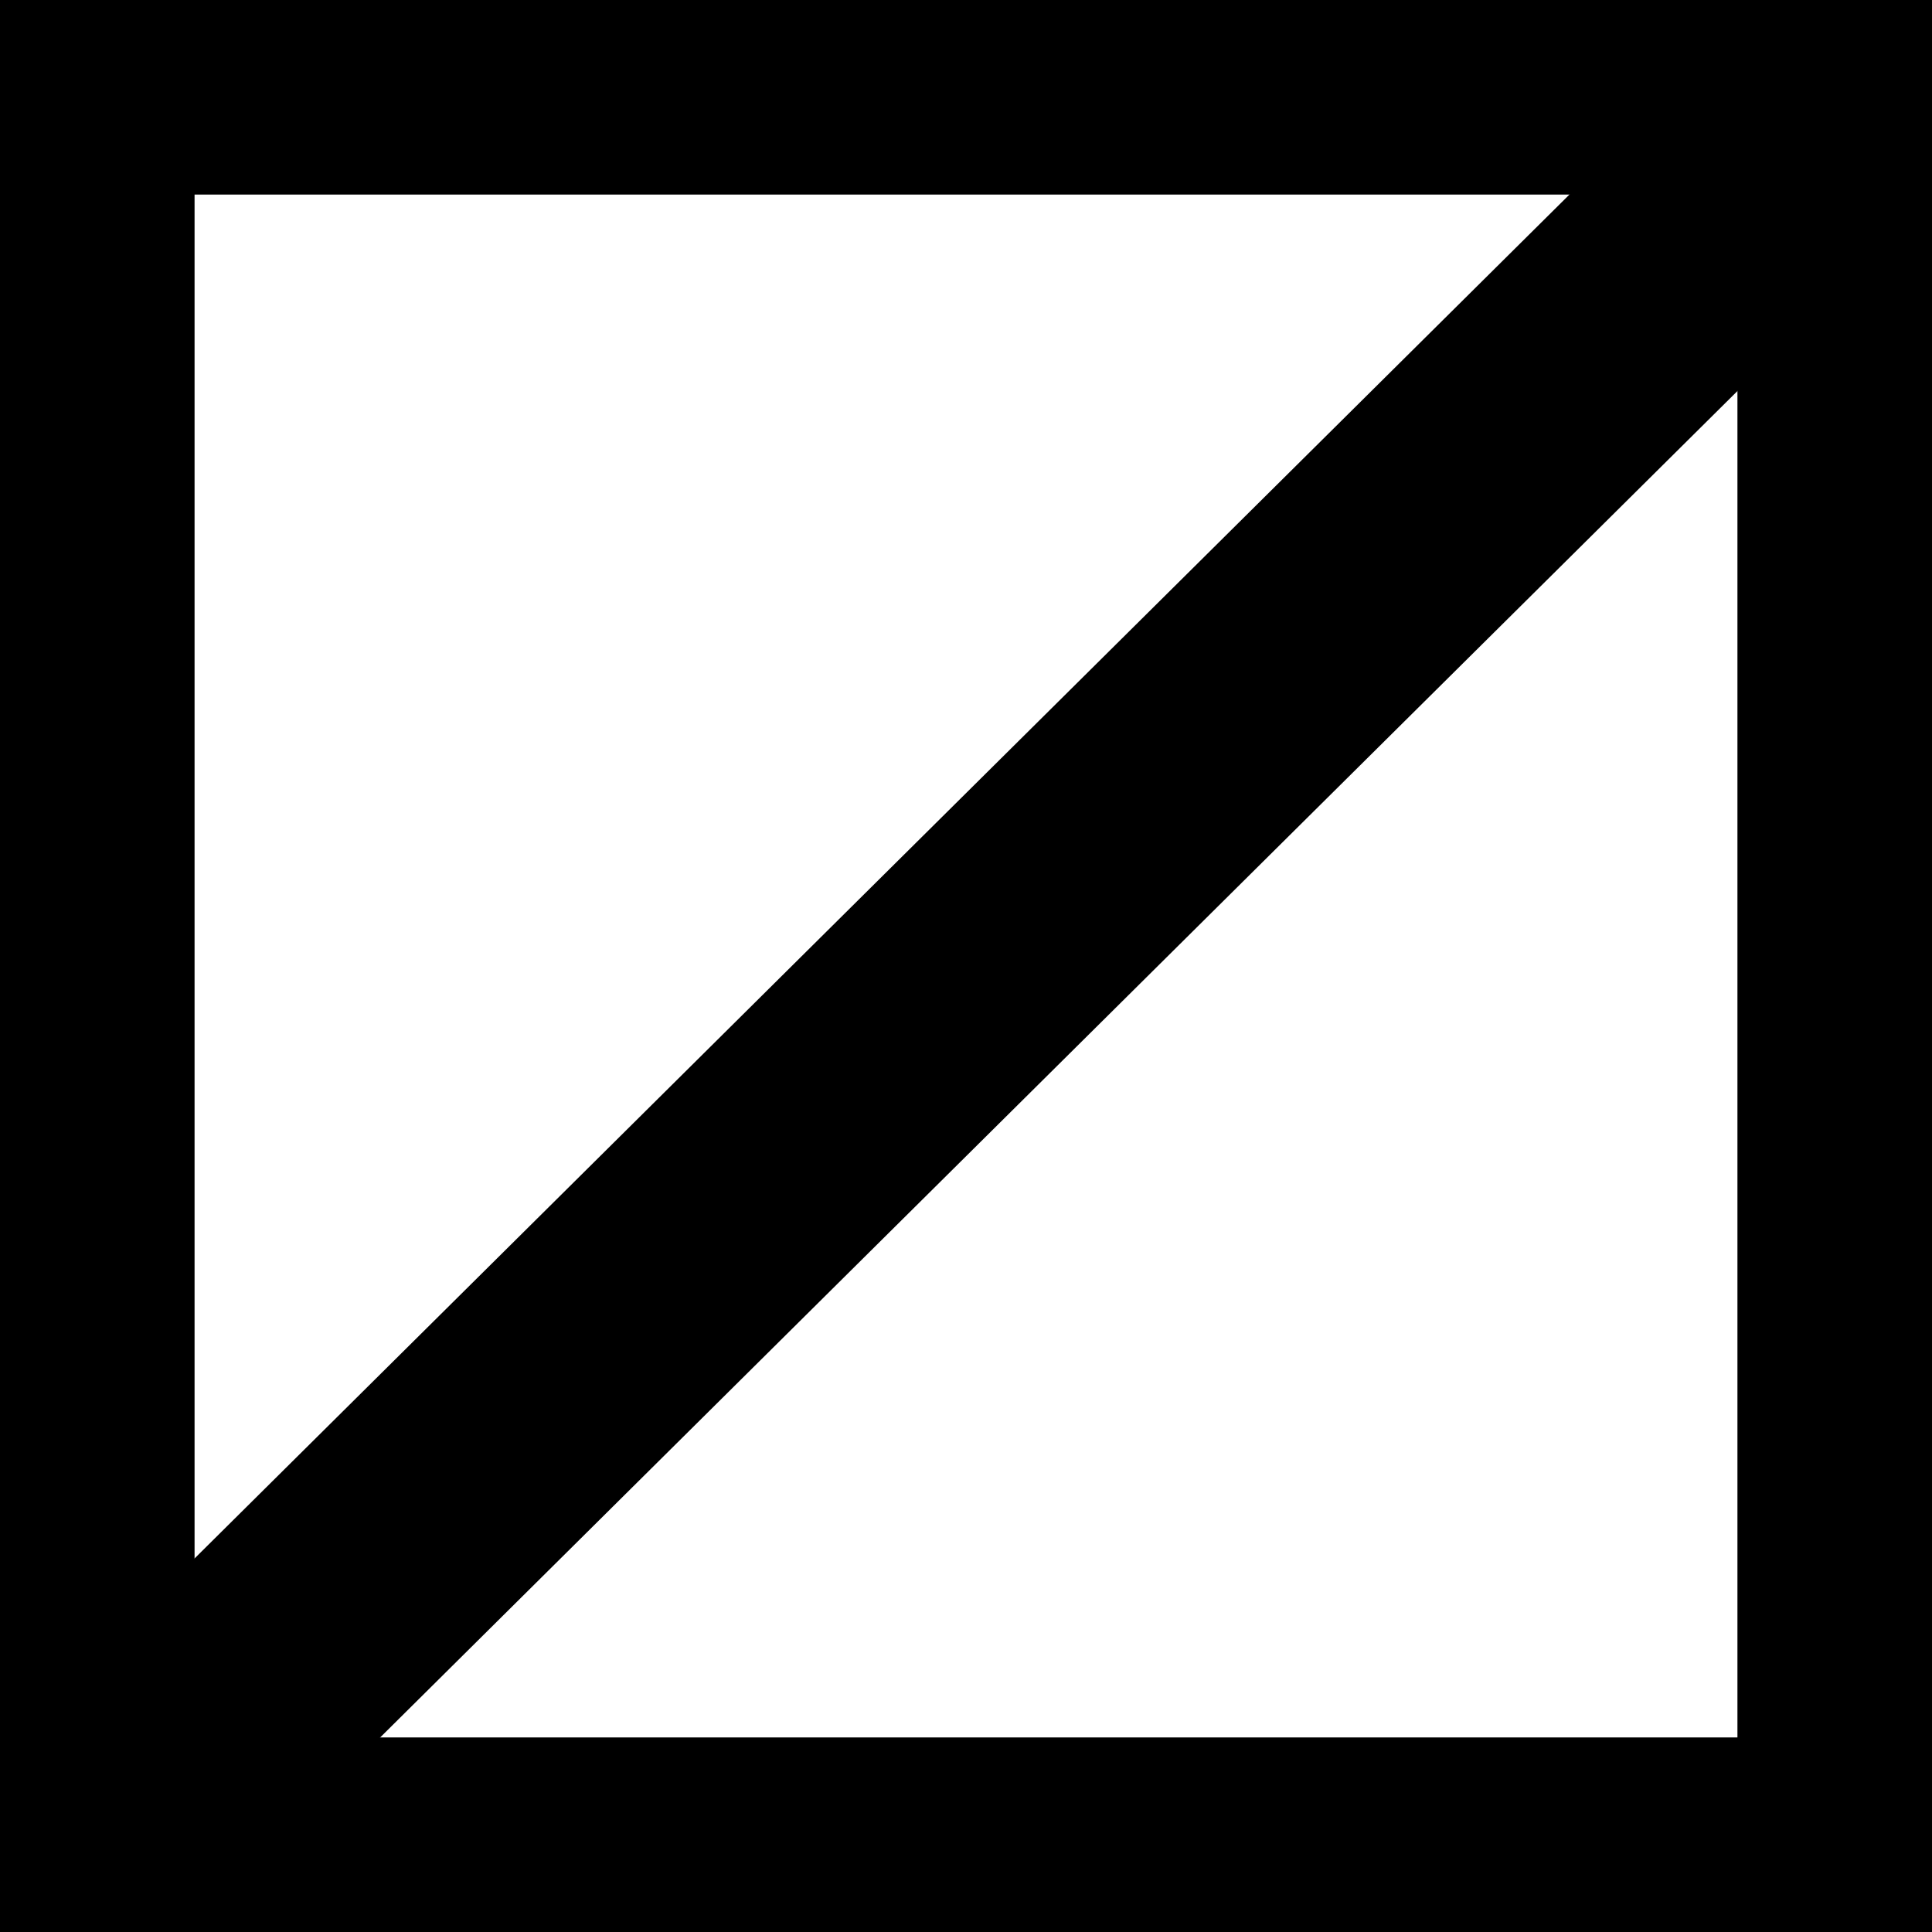
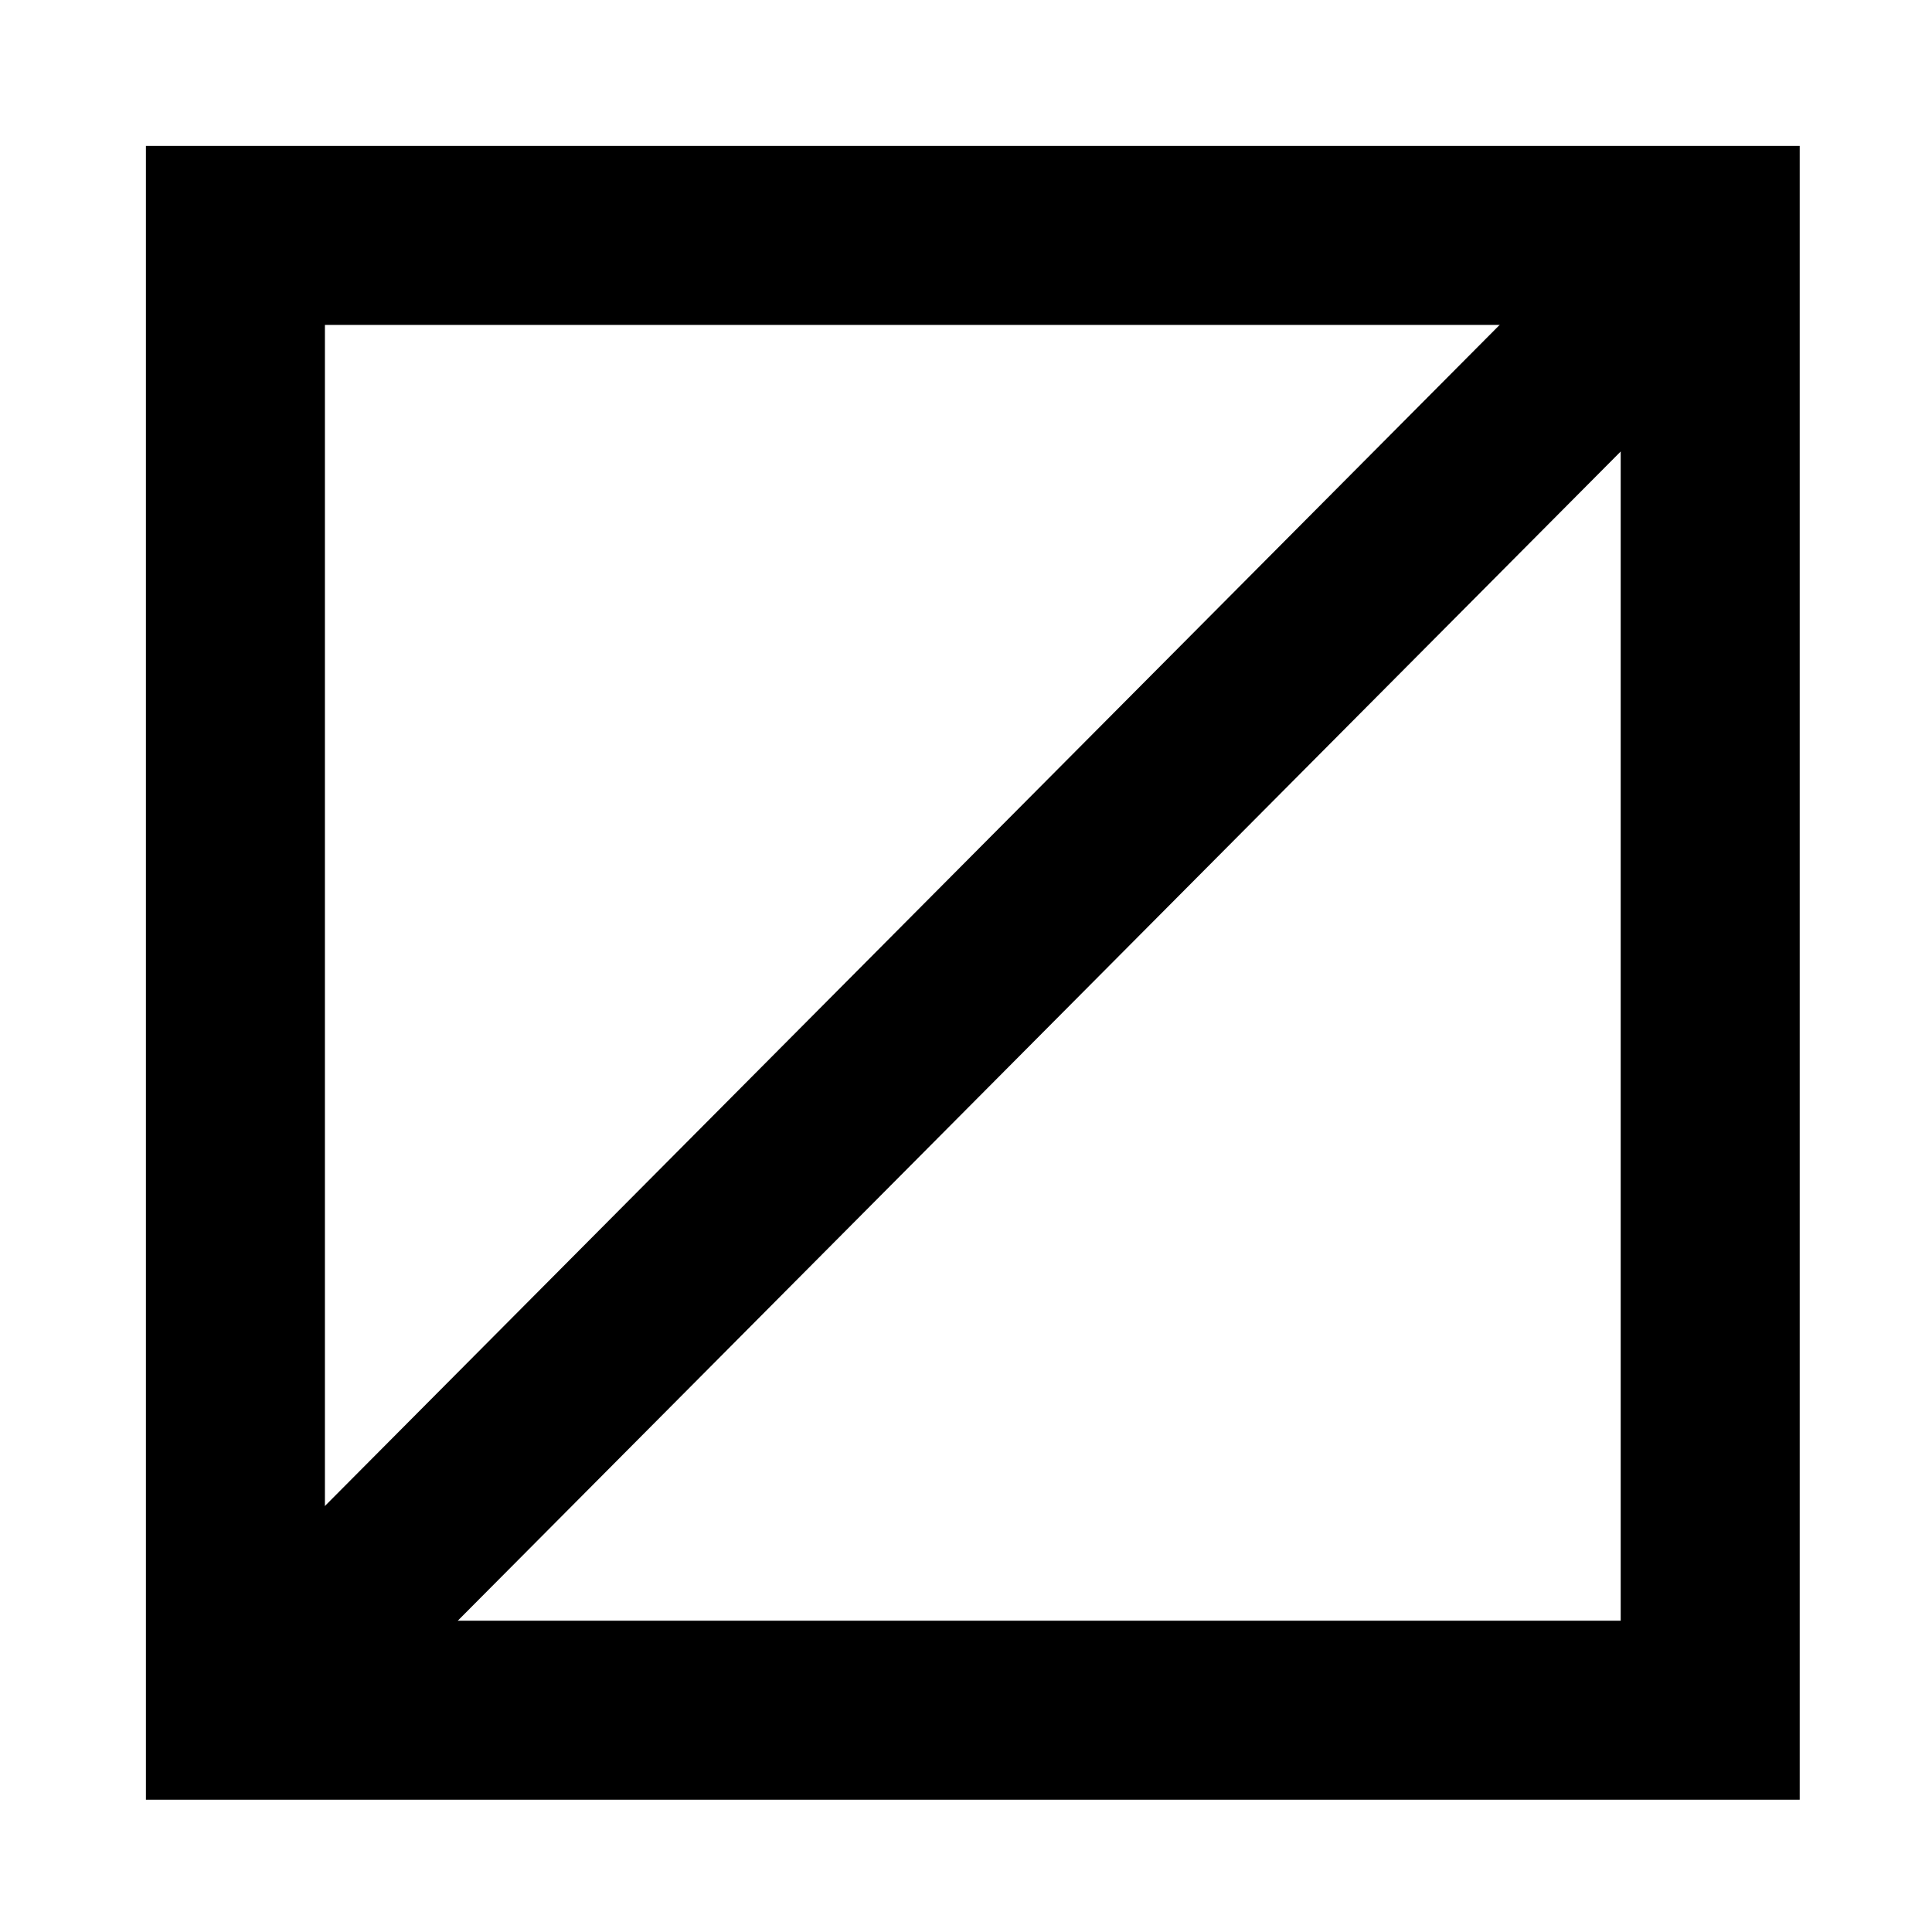
<svg xmlns="http://www.w3.org/2000/svg" width="1.986mm" height="1.986mm" version="1.1" viewBox="0 0 1.986 1.986">
-   <g transform="translate(-12.103 -12.837)" fill="none" stroke="#000">
-     <rect x="12.203" y="12.937" width="1.786" height="1.786" stroke-width=".2" />
-     <path d="m13.973 12.969-1.75 1.736" stroke-width=".265px" />
+   <g transform="translate(-12.103 -12.837)">
+     <rect x="12.345" y="13.079" width="1.516" height="1.516" fill="none" image-rendering="auto" stroke="#000" stroke-width=".184" />
  </g>
+   <path d="m1.758 0.244-1.481 1.489" stroke="#000" stroke-width=".18" />
</svg>
